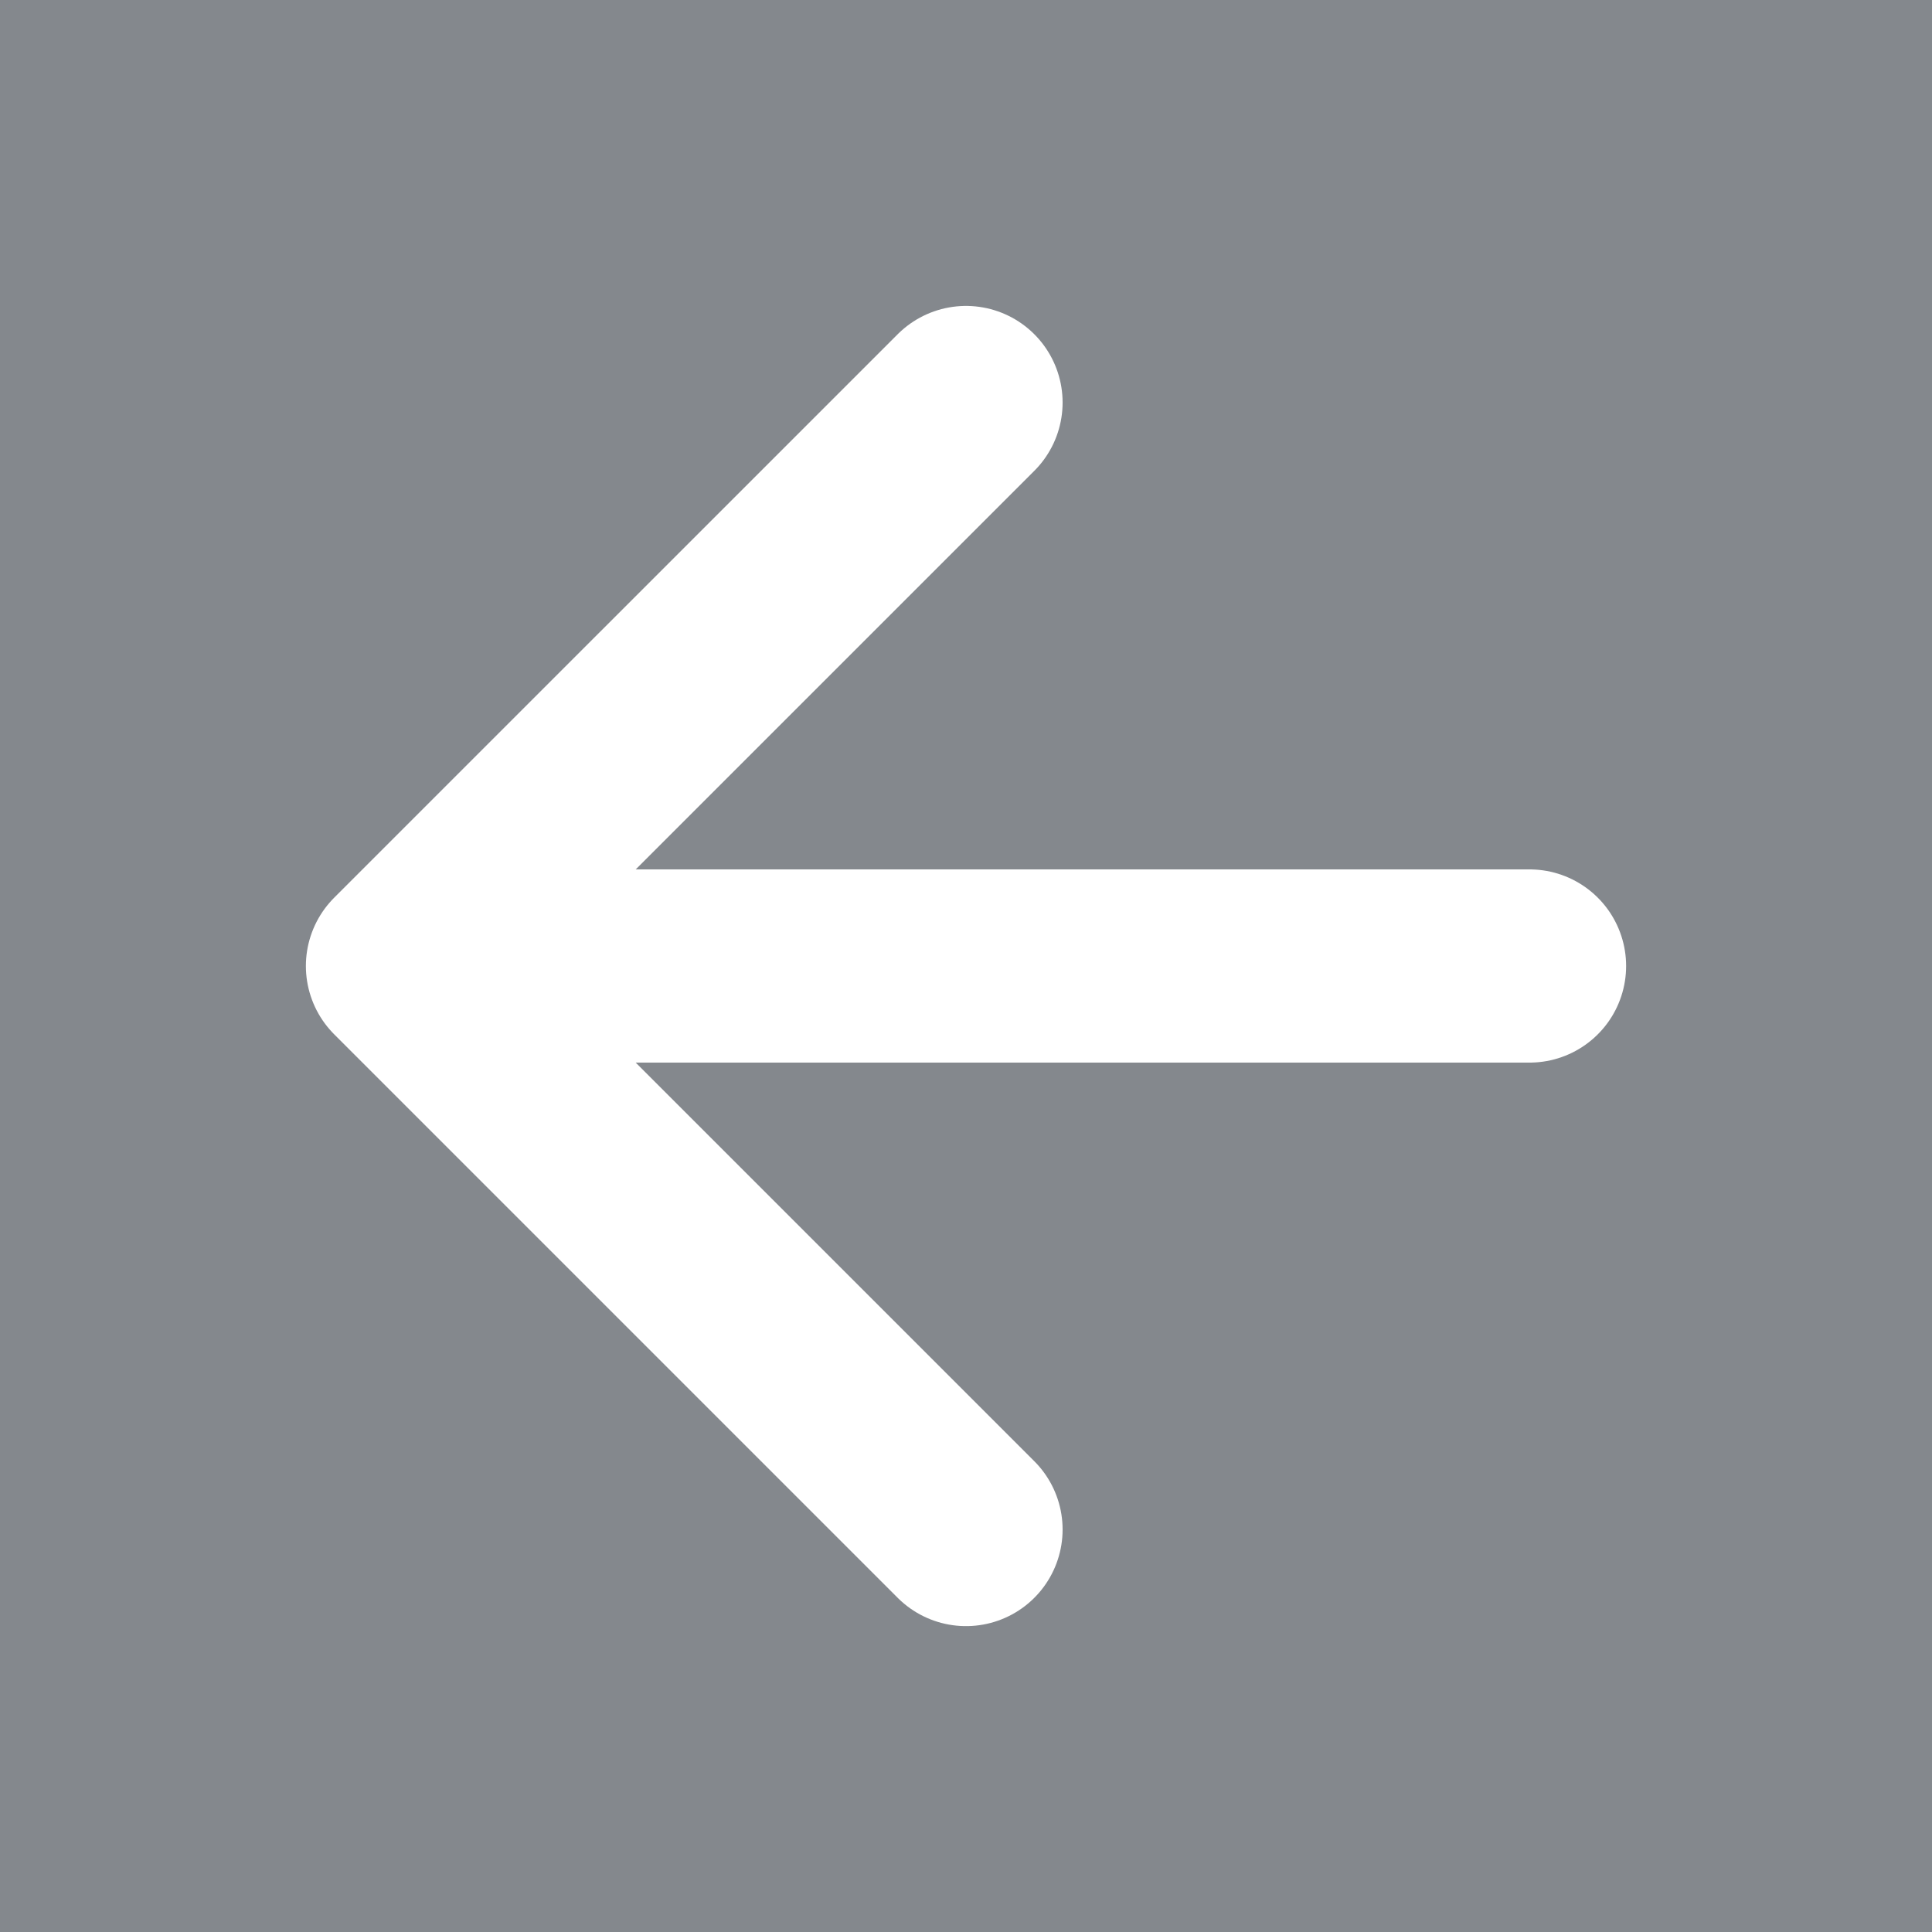
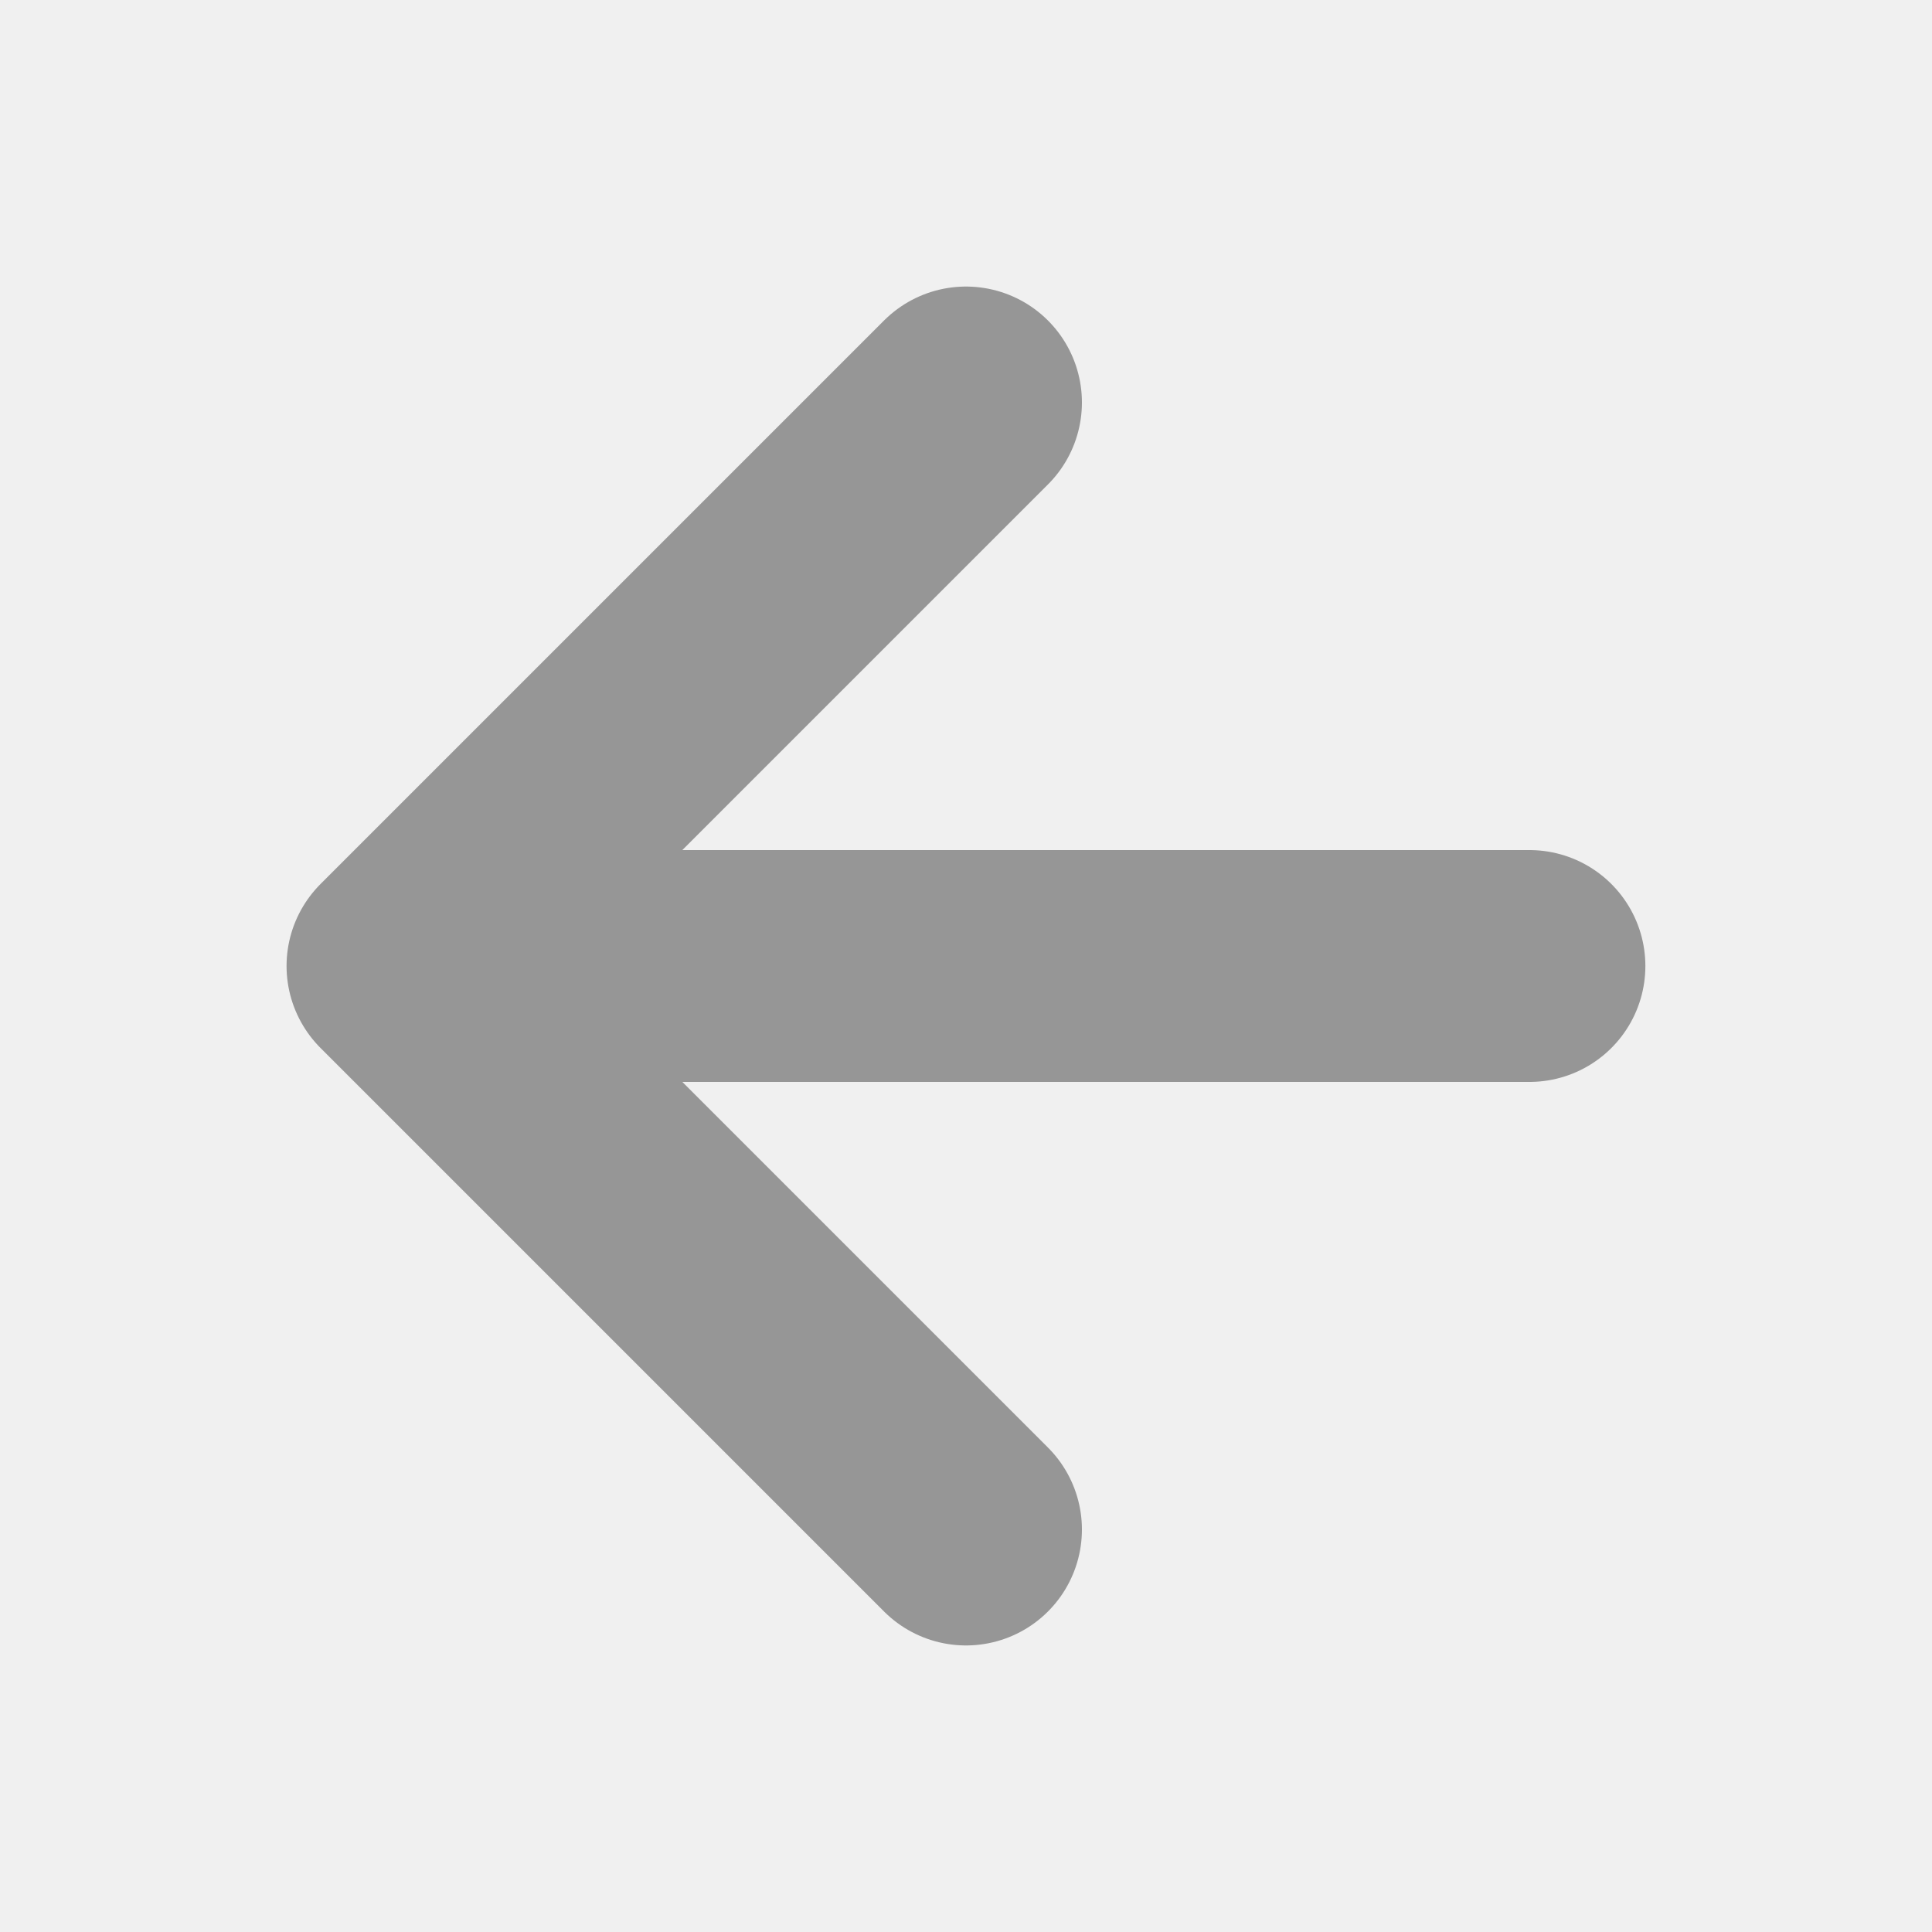
- <svg xmlns="http://www.w3.org/2000/svg" width="40" height="40" fill="none">
-   <path fill="#19202A" fill-opacity=".5" d="M0 0h40v40H0z" />
-   <path d="M31.667 20H8.333M20 31.667L8.333 20 20 8.334" stroke="#fff" stroke-width="4" stroke-linecap="round" stroke-linejoin="round" />
+ <svg xmlns="http://www.w3.org/2000/svg" width="25" height="25" fill="none">
+   <path d="M19.791 12.5H5.208m7.292 7.292L5.208 12.5 12.5 5.208" stroke="#969696" stroke-width="3" stroke-linecap="round" stroke-linejoin="round" />
</svg>
